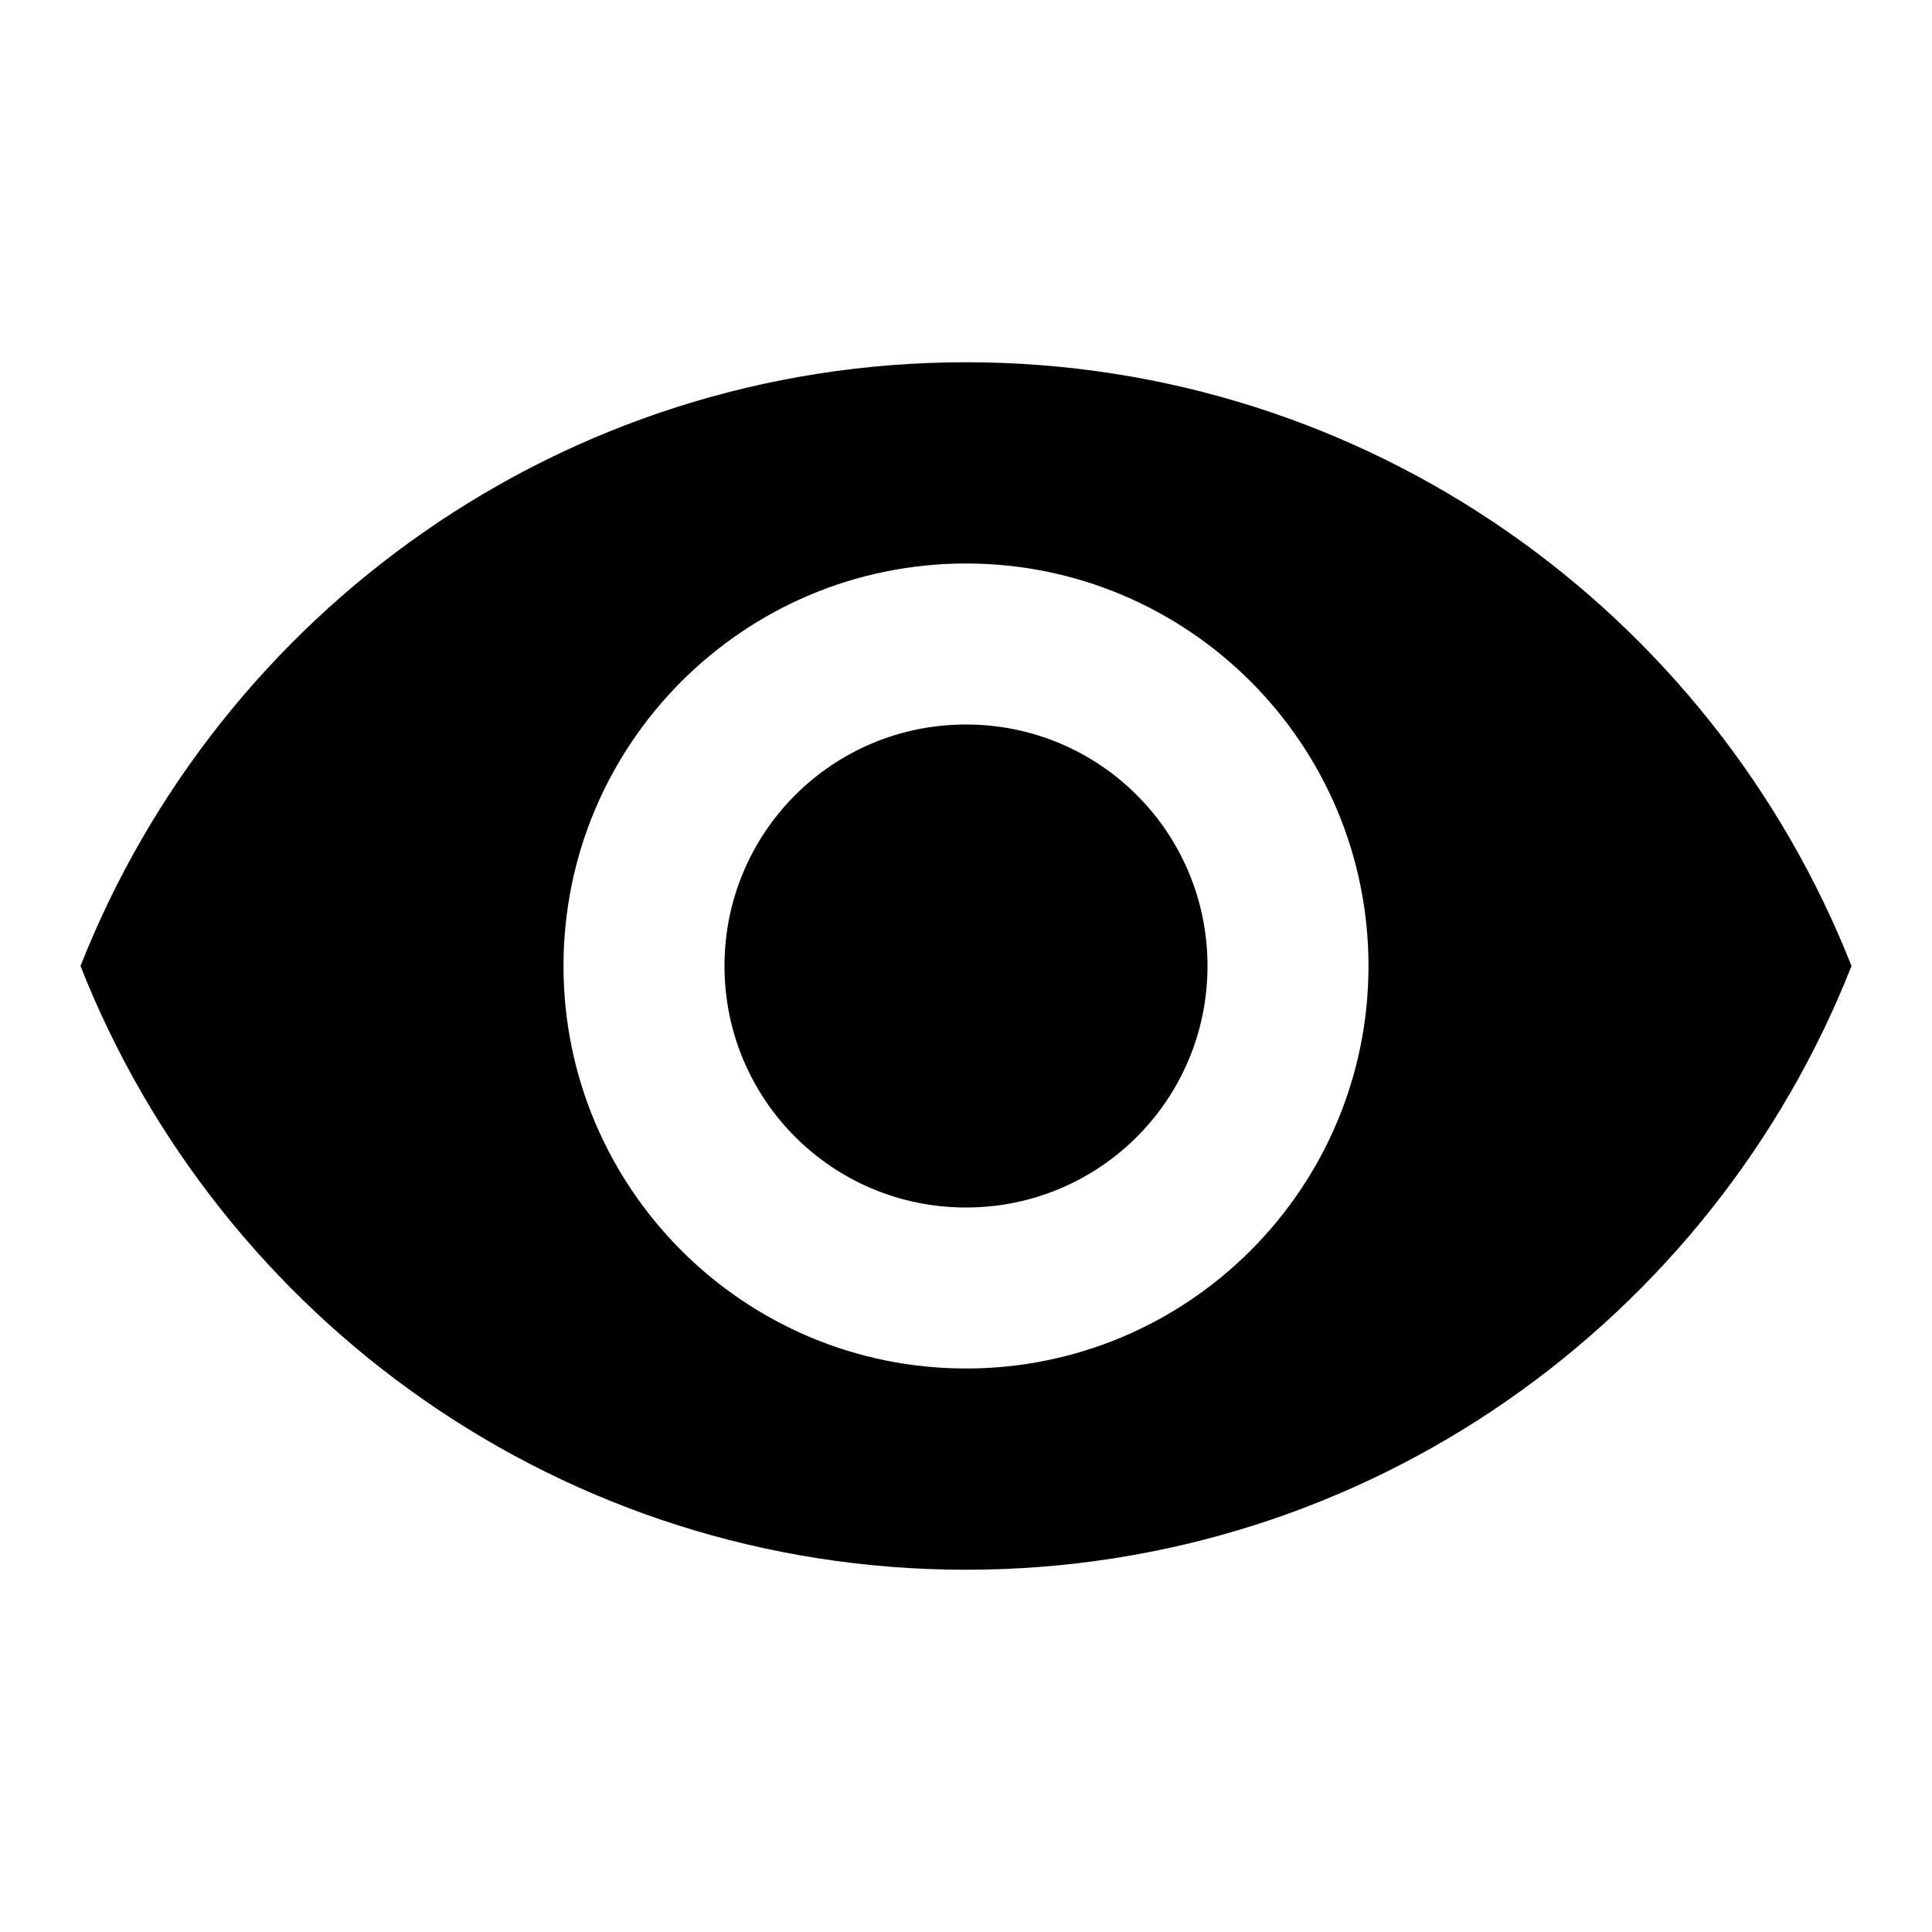
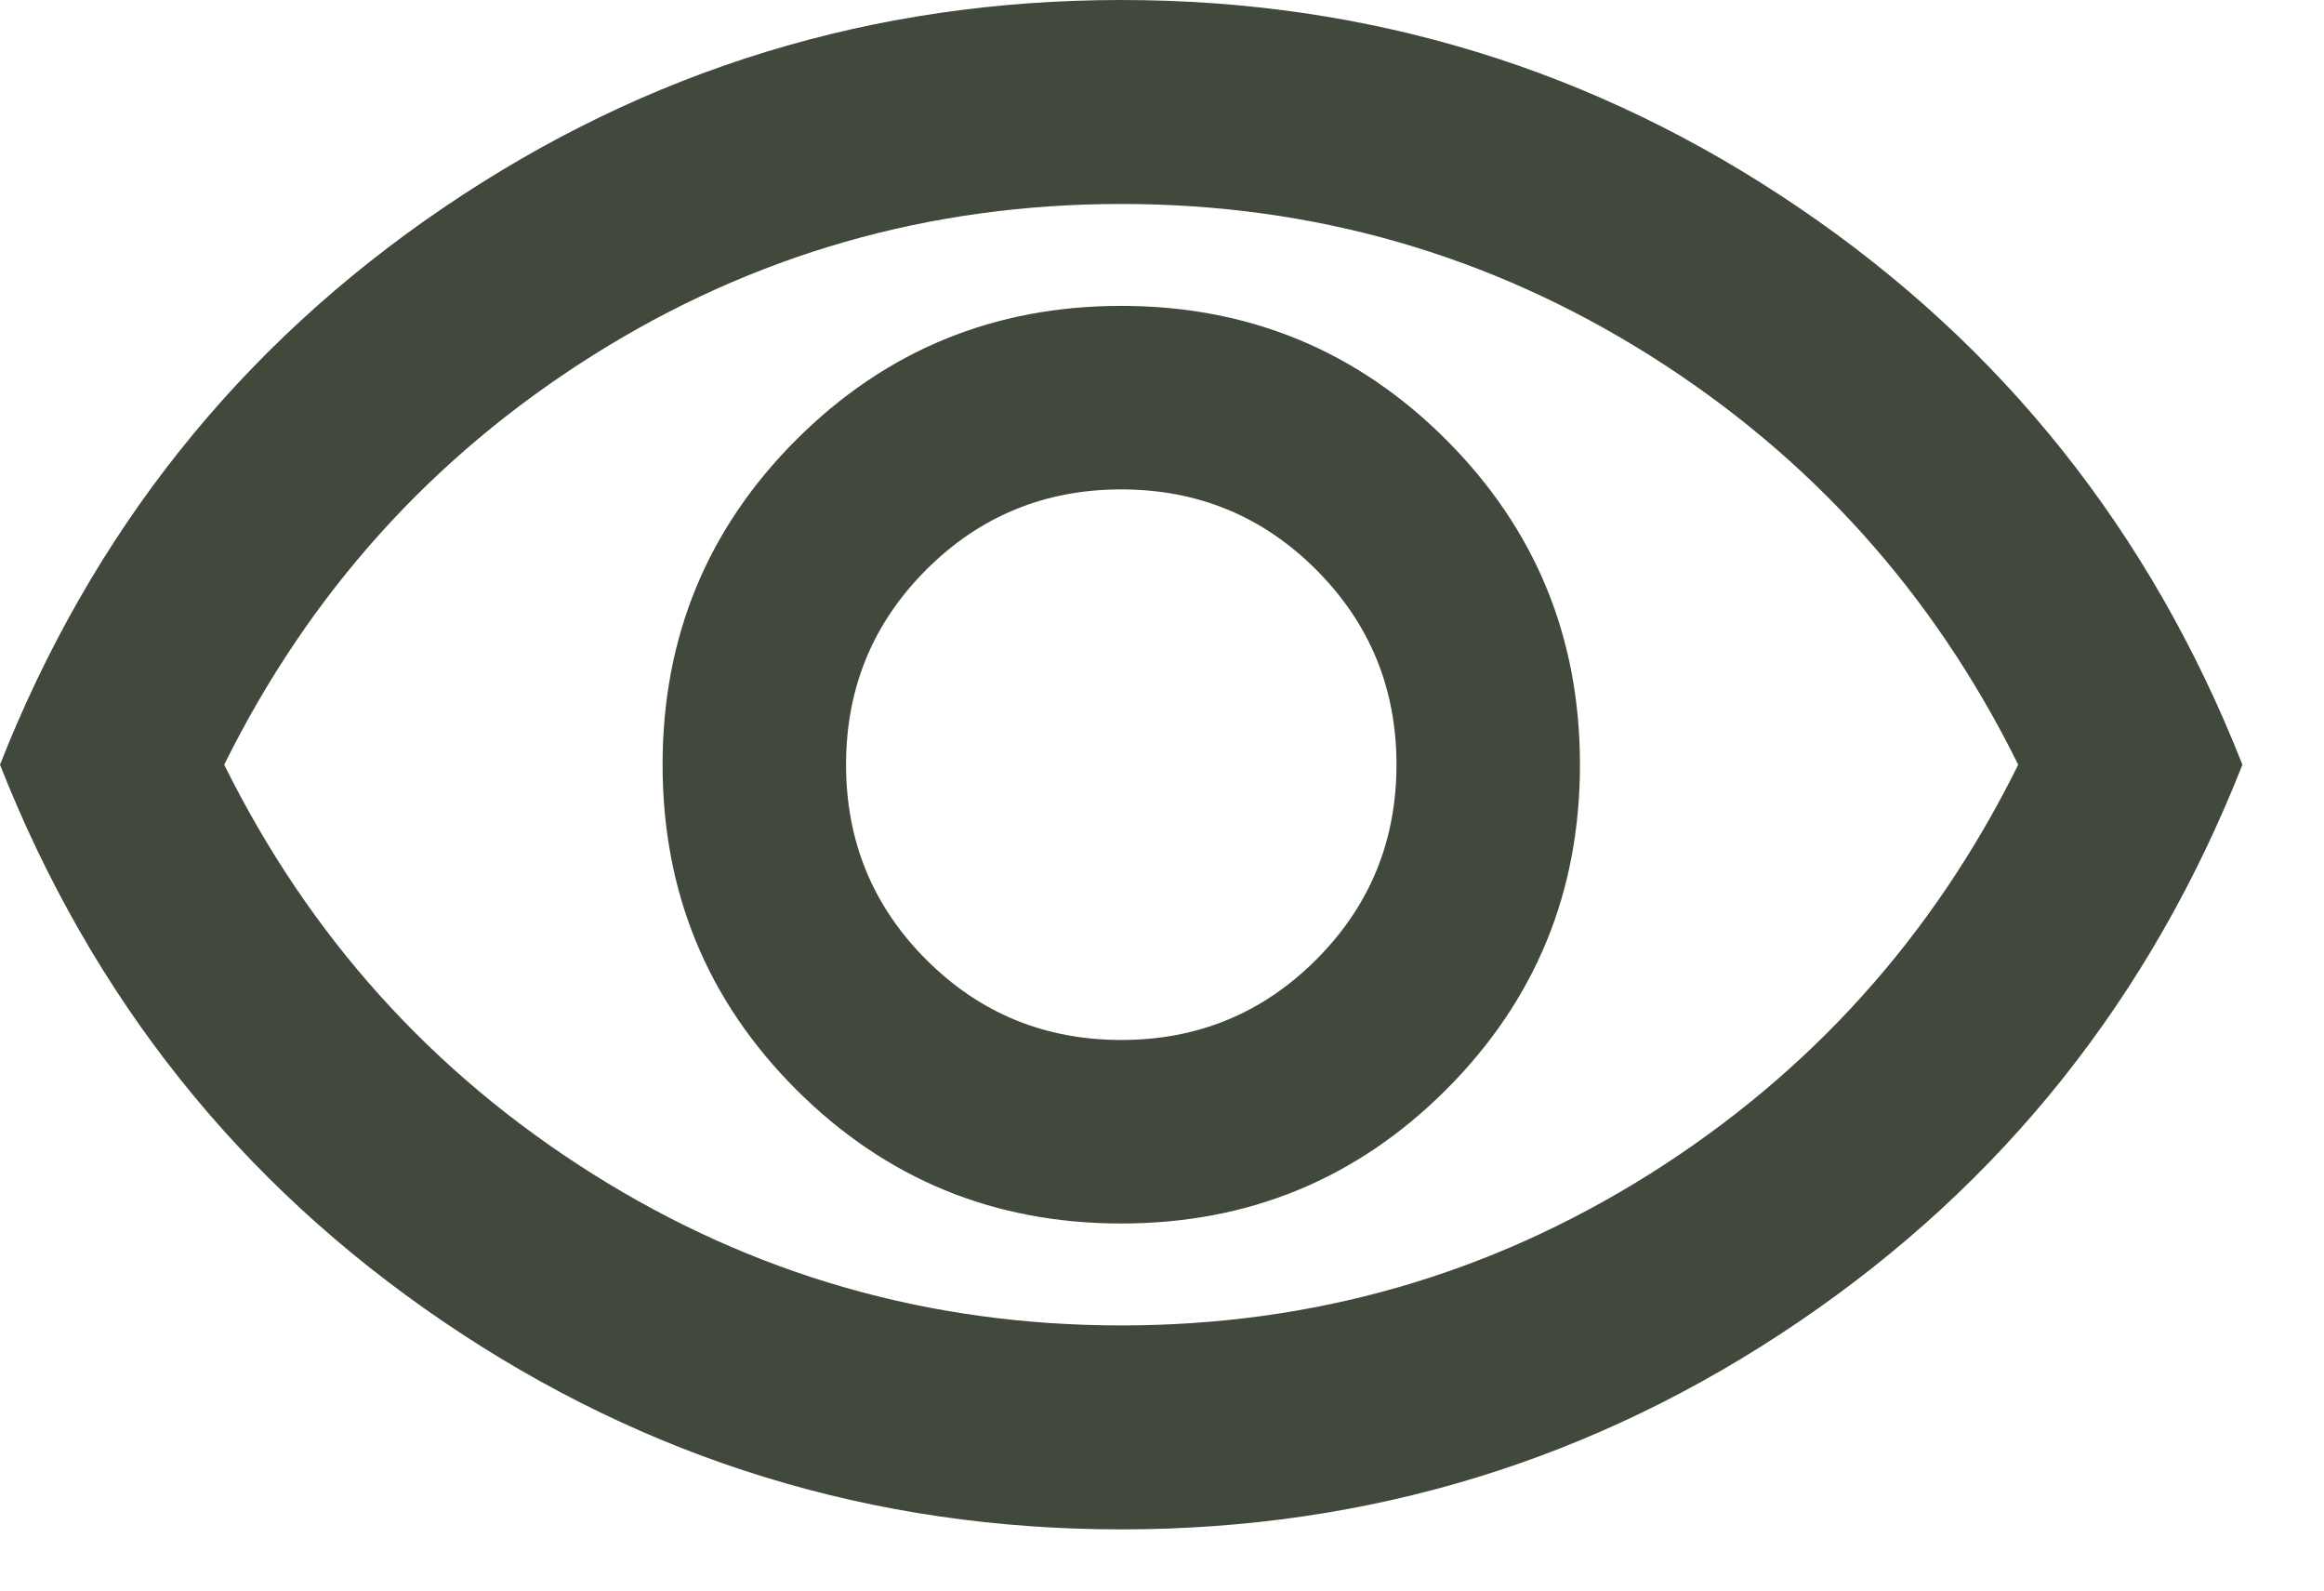
- <svg xmlns="http://www.w3.org/2000/svg" width="16" height="16" viewBox="0 0 24 24" fill="none">
-   <path d="M12 4.5C7 4.5 2.73 7.61 1 12C2.73 16.39 7 19.5 12 19.5C17 19.5 21.27 16.39 23 12C21.27 7.61 17 4.5 12 4.5ZM12 17C9.24 17 7 14.76 7 12C7 9.24 9.24 7 12 7C14.76 7 17 9.24 17 12C17 14.76 14.76 17 12 17ZM12 9C10.34 9 9 10.34 9 12C9 13.66 10.34 15 12 15C13.66 15 15 13.66 15 12C15 10.34 13.66 9 12 9Z" fill="black" />
+ <svg xmlns="http://www.w3.org/2000/svg" width="19" height="13" viewBox="0 0 19 13" fill="none">
+   <path d="M9.167 10C10.208 10 11.094 9.635 11.823 8.906C12.552 8.177 12.917 7.292 12.917 6.25C12.917 5.208 12.552 4.323 11.823 3.594C11.094 2.865 10.208 2.5 9.167 2.5C8.125 2.5 7.24 2.865 6.51 3.594C5.781 4.323 5.417 5.208 5.417 6.25C5.417 7.292 5.781 8.177 6.51 8.906C7.24 9.635 8.125 10 9.167 10ZM9.167 8.5C8.542 8.5 8.01 8.281 7.573 7.844C7.135 7.406 6.917 6.875 6.917 6.25C6.917 5.625 7.135 5.094 7.573 4.656C8.01 4.219 8.542 4 9.167 4C9.792 4 10.323 4.219 10.76 4.656C11.198 5.094 11.417 5.625 11.417 6.25C11.417 6.875 11.198 7.406 10.76 7.844C10.323 8.281 9.792 8.5 9.167 8.5ZM9.167 12.5C7.139 12.5 5.292 11.934 3.625 10.802C1.958 9.67 0.75 8.153 0 6.25C0.75 4.347 1.958 2.83 3.625 1.698C5.292 0.566 7.139 0 9.167 0C11.194 0 13.042 0.566 14.708 1.698C16.375 2.83 17.583 4.347 18.333 6.25C17.583 8.153 16.375 9.67 14.708 10.802C13.042 11.934 11.194 12.5 9.167 12.5ZM9.167 10.833C10.736 10.833 12.177 10.42 13.49 9.594C14.802 8.767 15.806 7.653 16.5 6.25C15.806 4.847 14.802 3.733 13.49 2.906C12.177 2.08 10.736 1.667 9.167 1.667C7.597 1.667 6.156 2.08 4.844 2.906C3.531 3.733 2.528 4.847 1.833 6.25C2.528 7.653 3.531 8.767 4.844 9.594C6.156 10.42 7.597 10.833 9.167 10.833Z" fill="#41493D" />
</svg>
